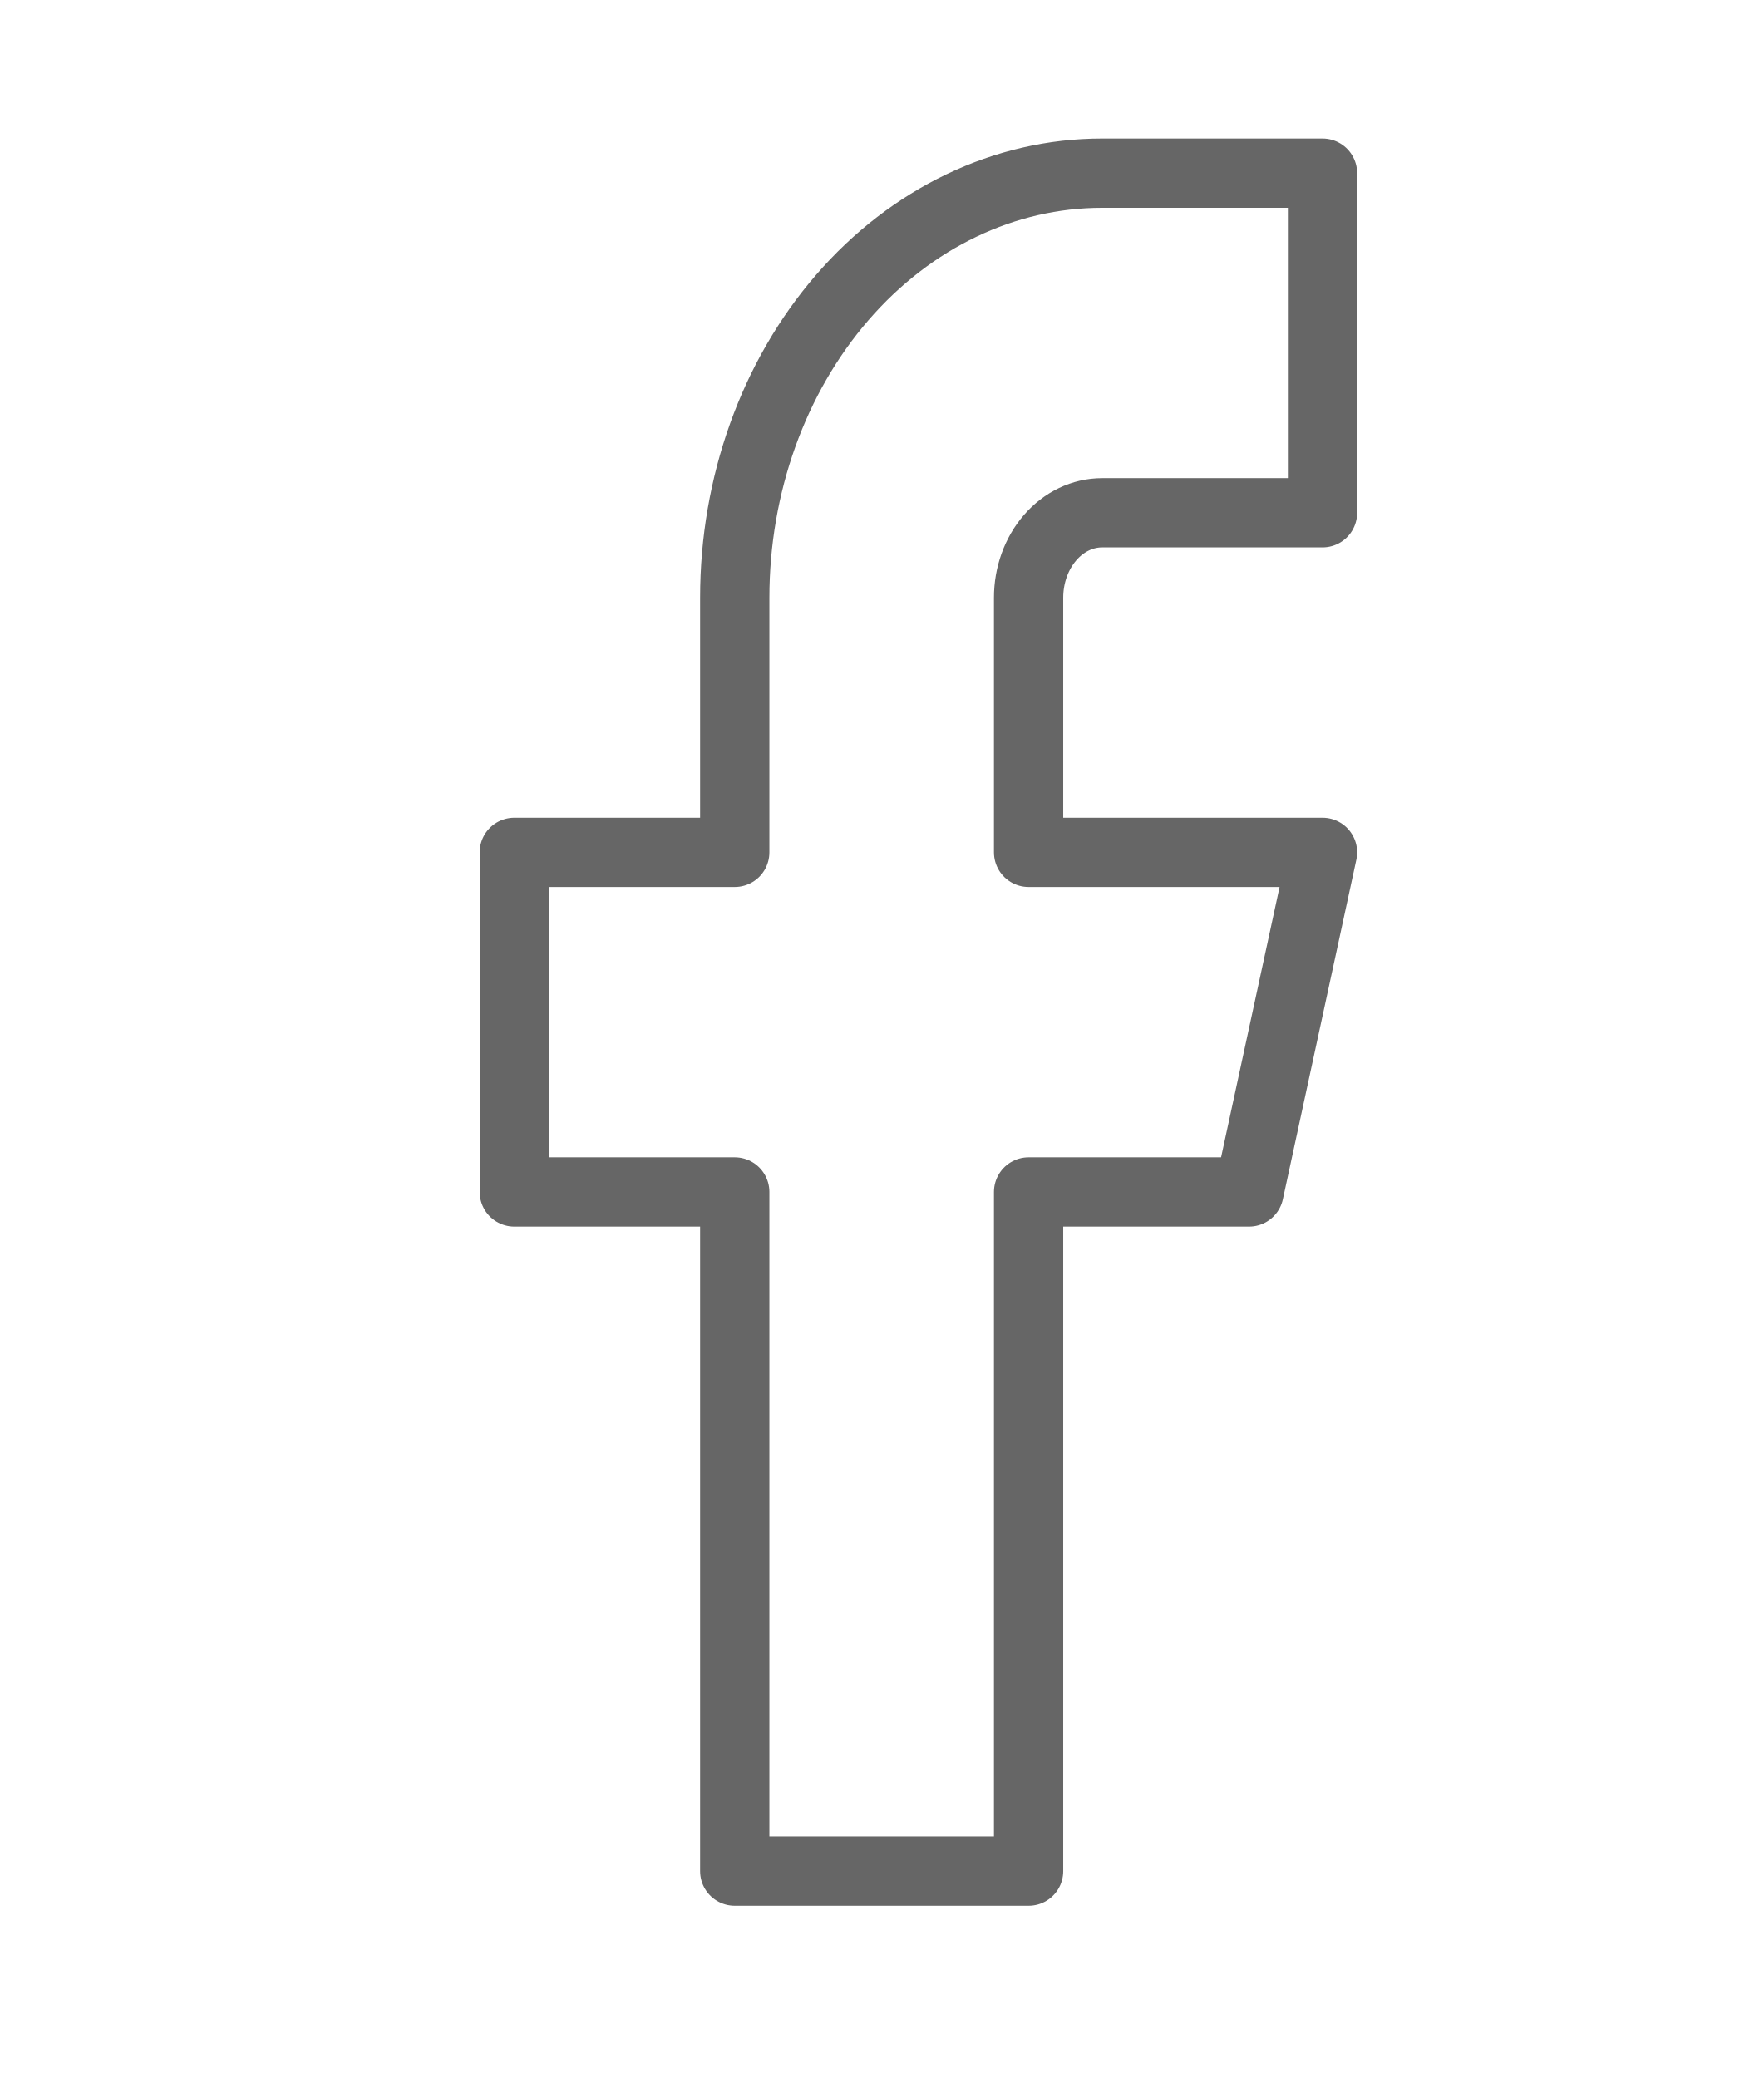
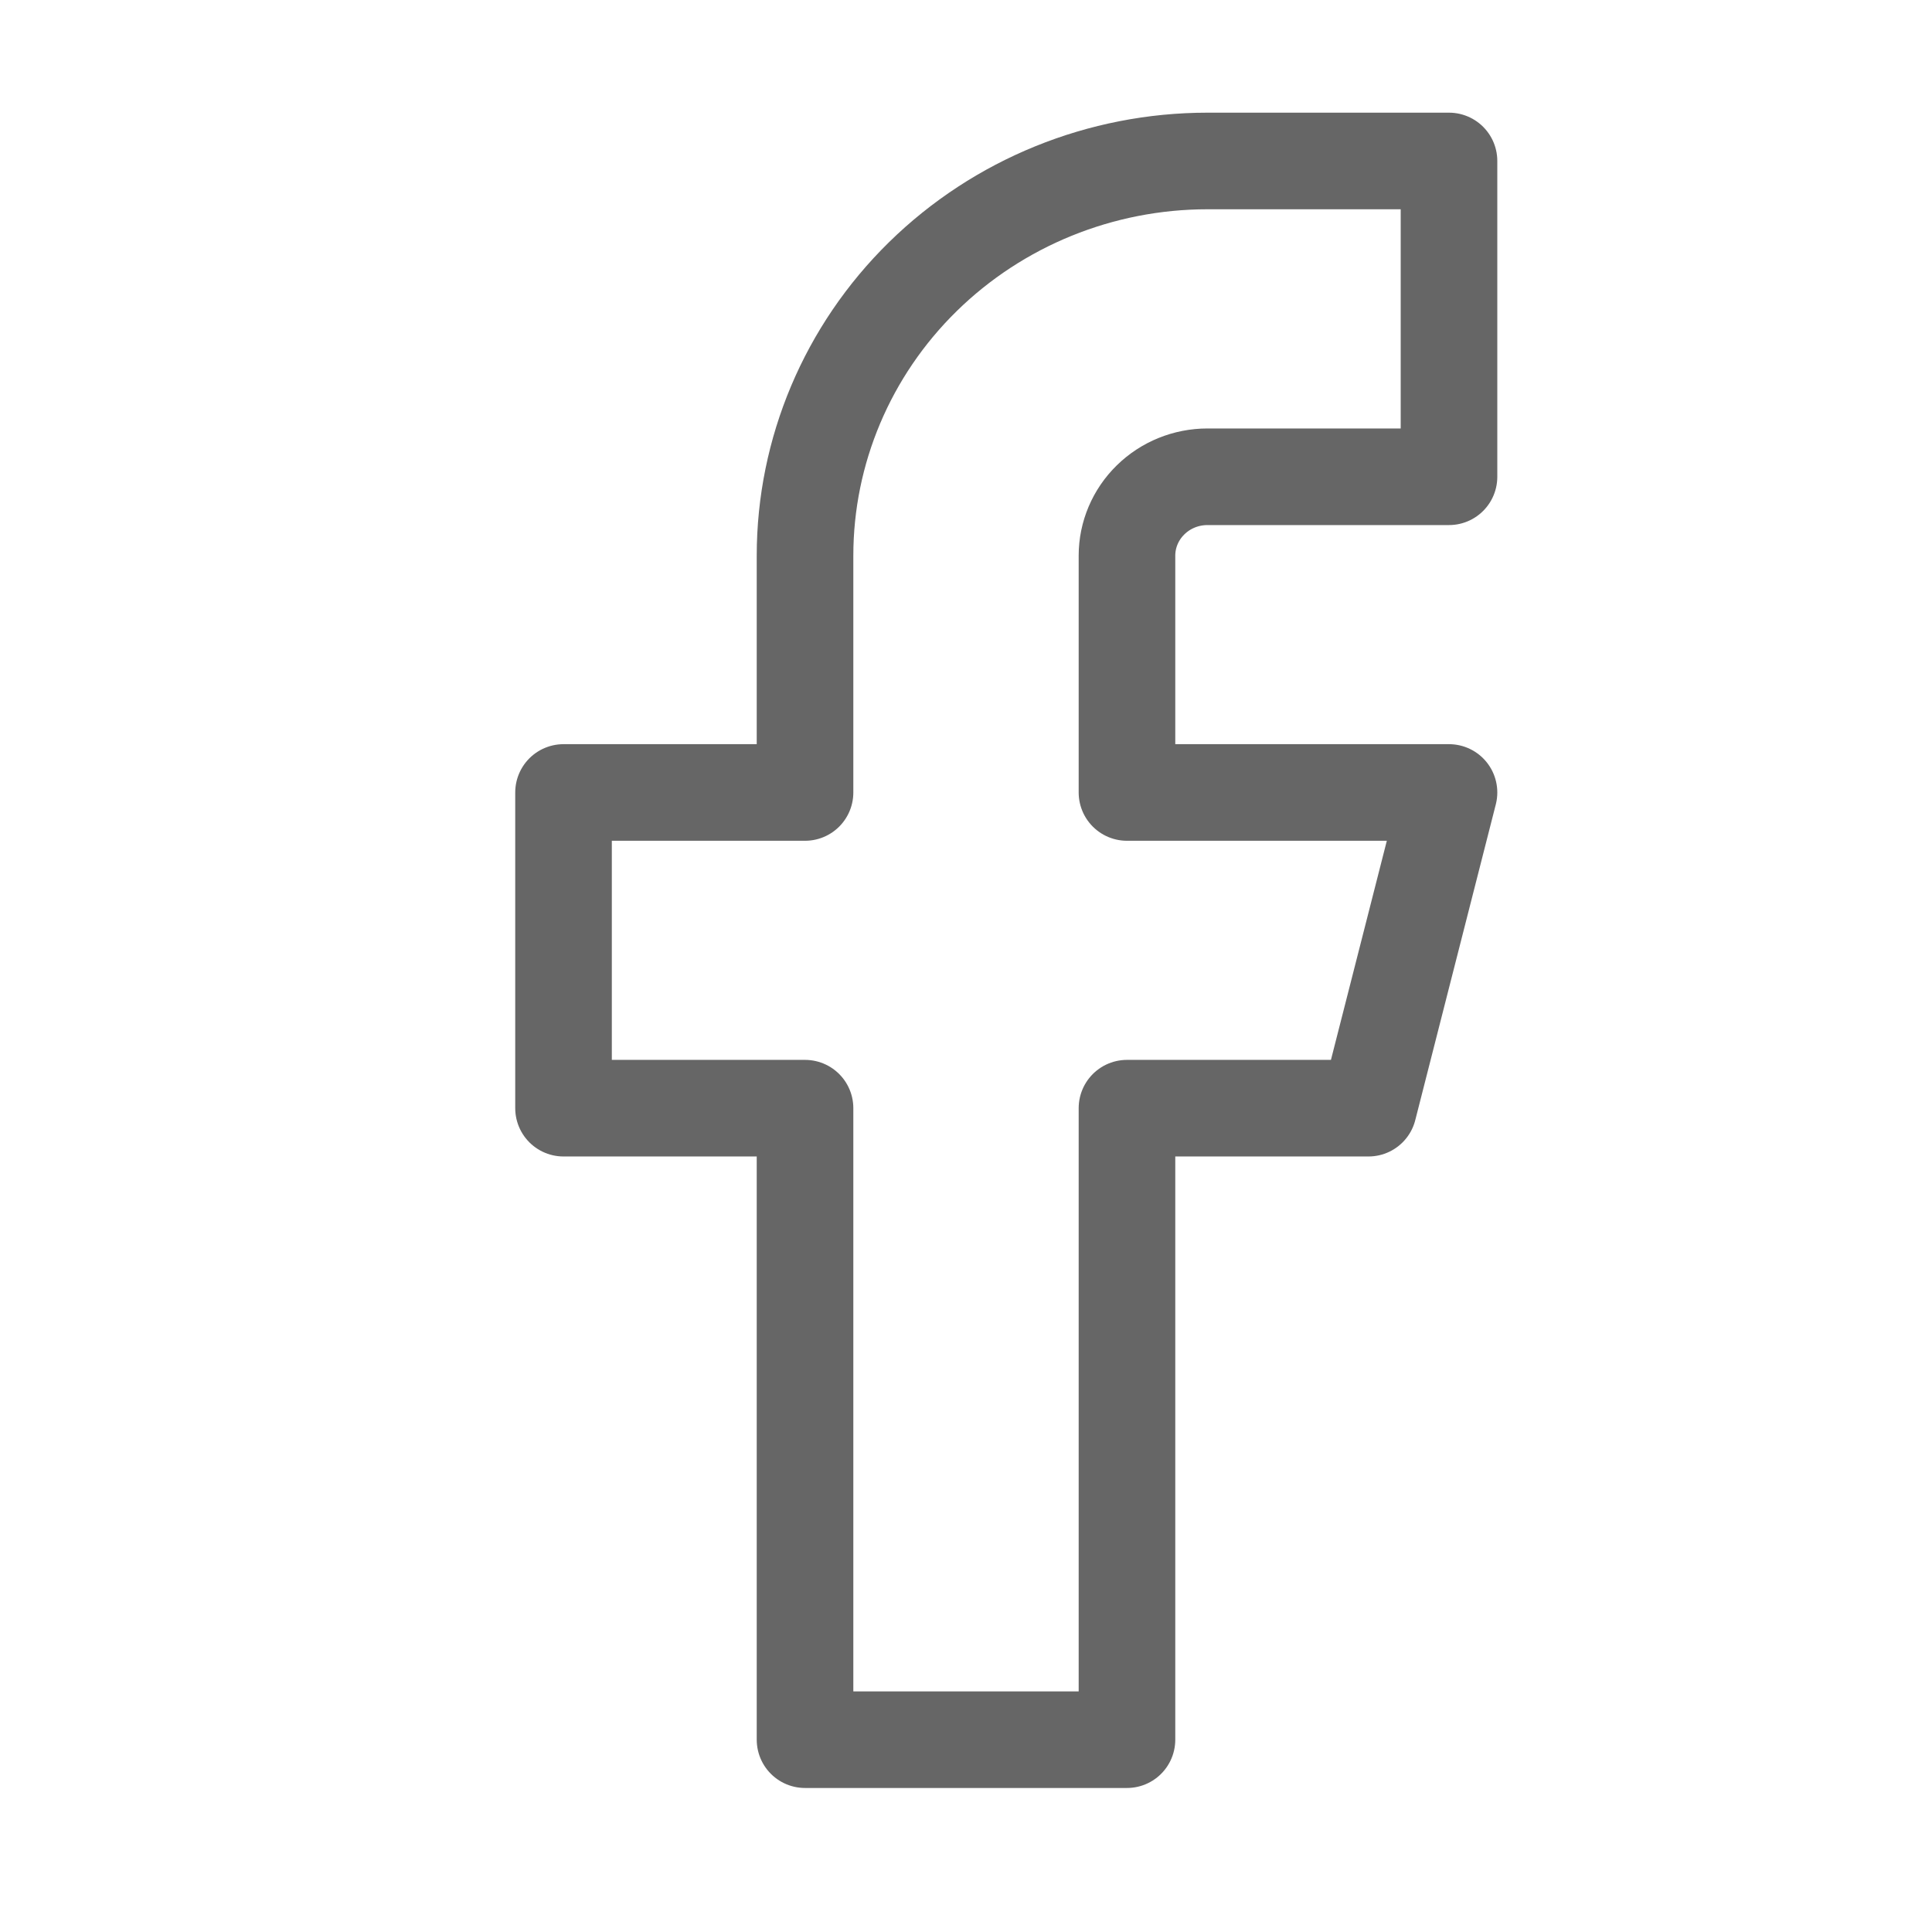
- <svg xmlns="http://www.w3.org/2000/svg" width="28" height="33" viewBox="0 0 28 33" fill="none">
-   <path d="M21 2.75H17.5C15.953 2.75 14.469 3.46 13.375 4.724C12.281 5.989 11.667 7.703 11.667 9.491V13.536H8.167V18.929H11.667V29.715H16.333V18.929H19.833L21 13.536H16.333V9.491C16.333 9.134 16.456 8.791 16.675 8.538C16.894 8.285 17.191 8.143 17.5 8.143H21V2.75Z" stroke="#666666" stroke-width="1.1" stroke-linecap="round" stroke-linejoin="round" />
+ <svg xmlns="http://www.w3.org/2000/svg" width="22" height="22" viewBox="0 0 22 22" fill="none">
+   <path d="M16.5 1.833H13.75C12.534 1.833 11.369 2.307 10.509 3.15C9.65 3.992 9.167 5.136 9.167 6.327V9.024H6.417V12.619H9.167V19.81H12.833V12.619H15.583L16.5 9.024H12.833V6.327C12.833 6.089 12.93 5.86 13.102 5.692C13.274 5.523 13.507 5.429 13.75 5.429H16.5V1.833Z" stroke="#666666" stroke-width="1.1" stroke-linecap="round" stroke-linejoin="round" />
</svg>
